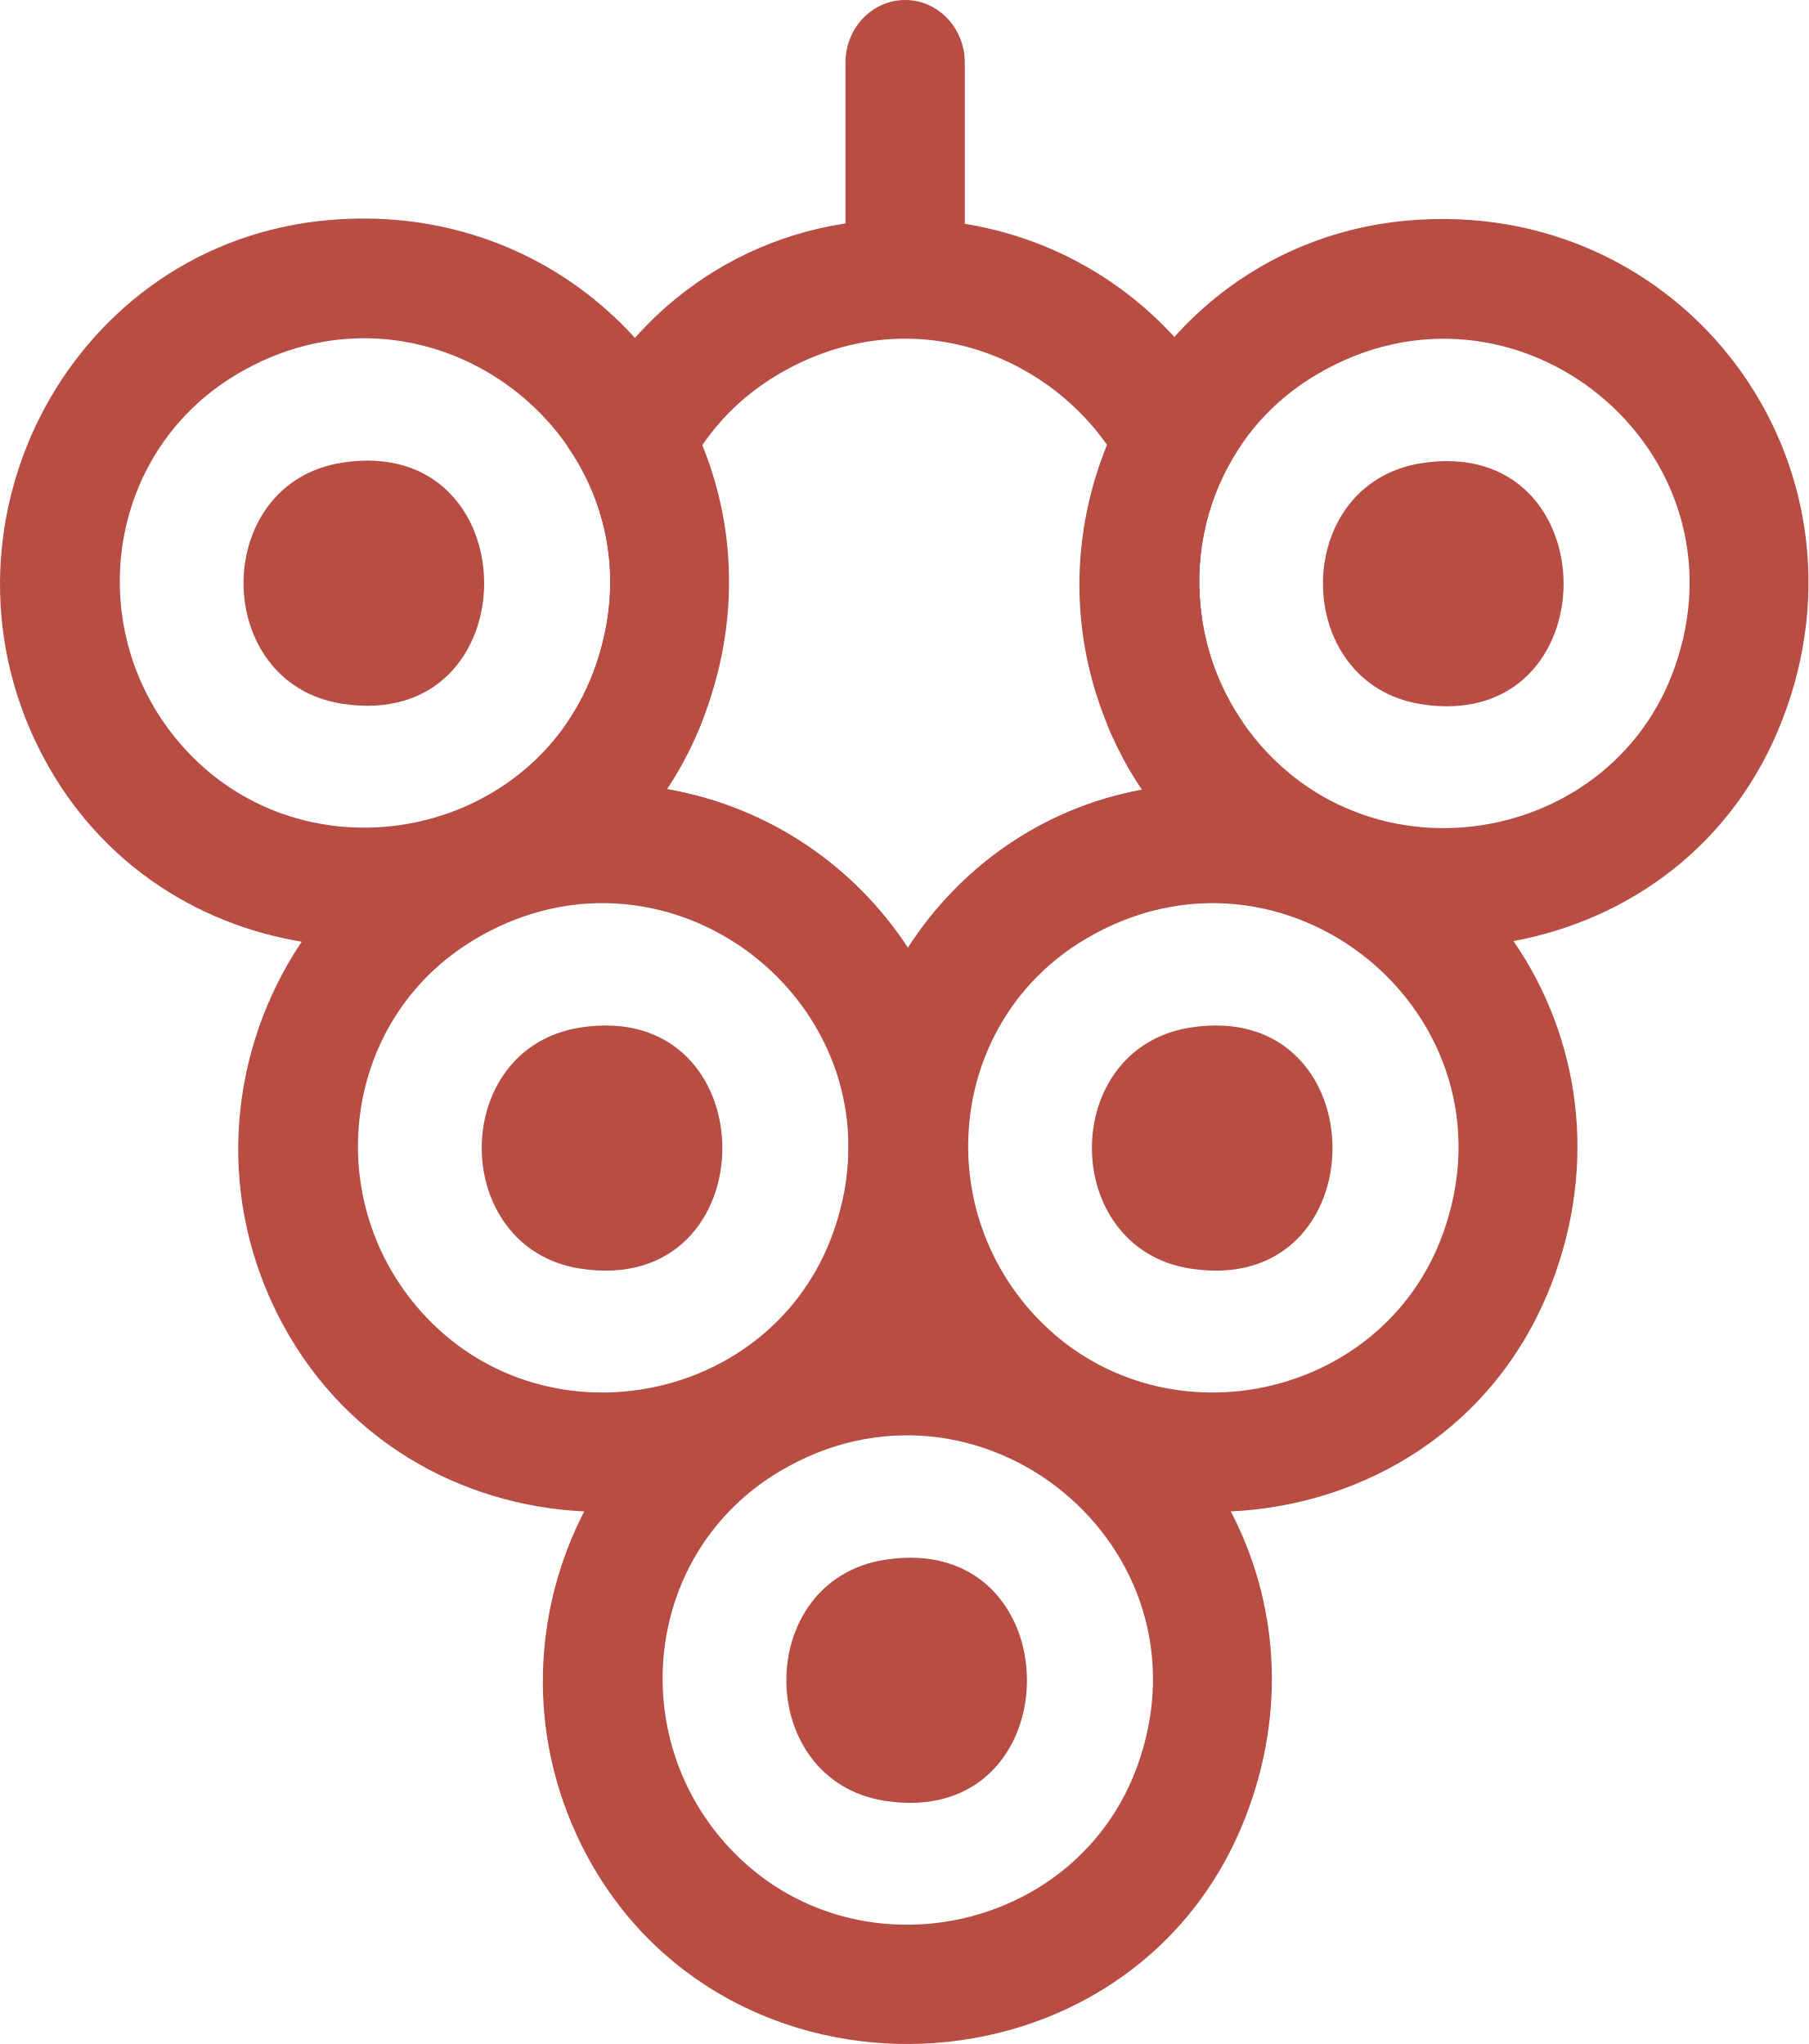
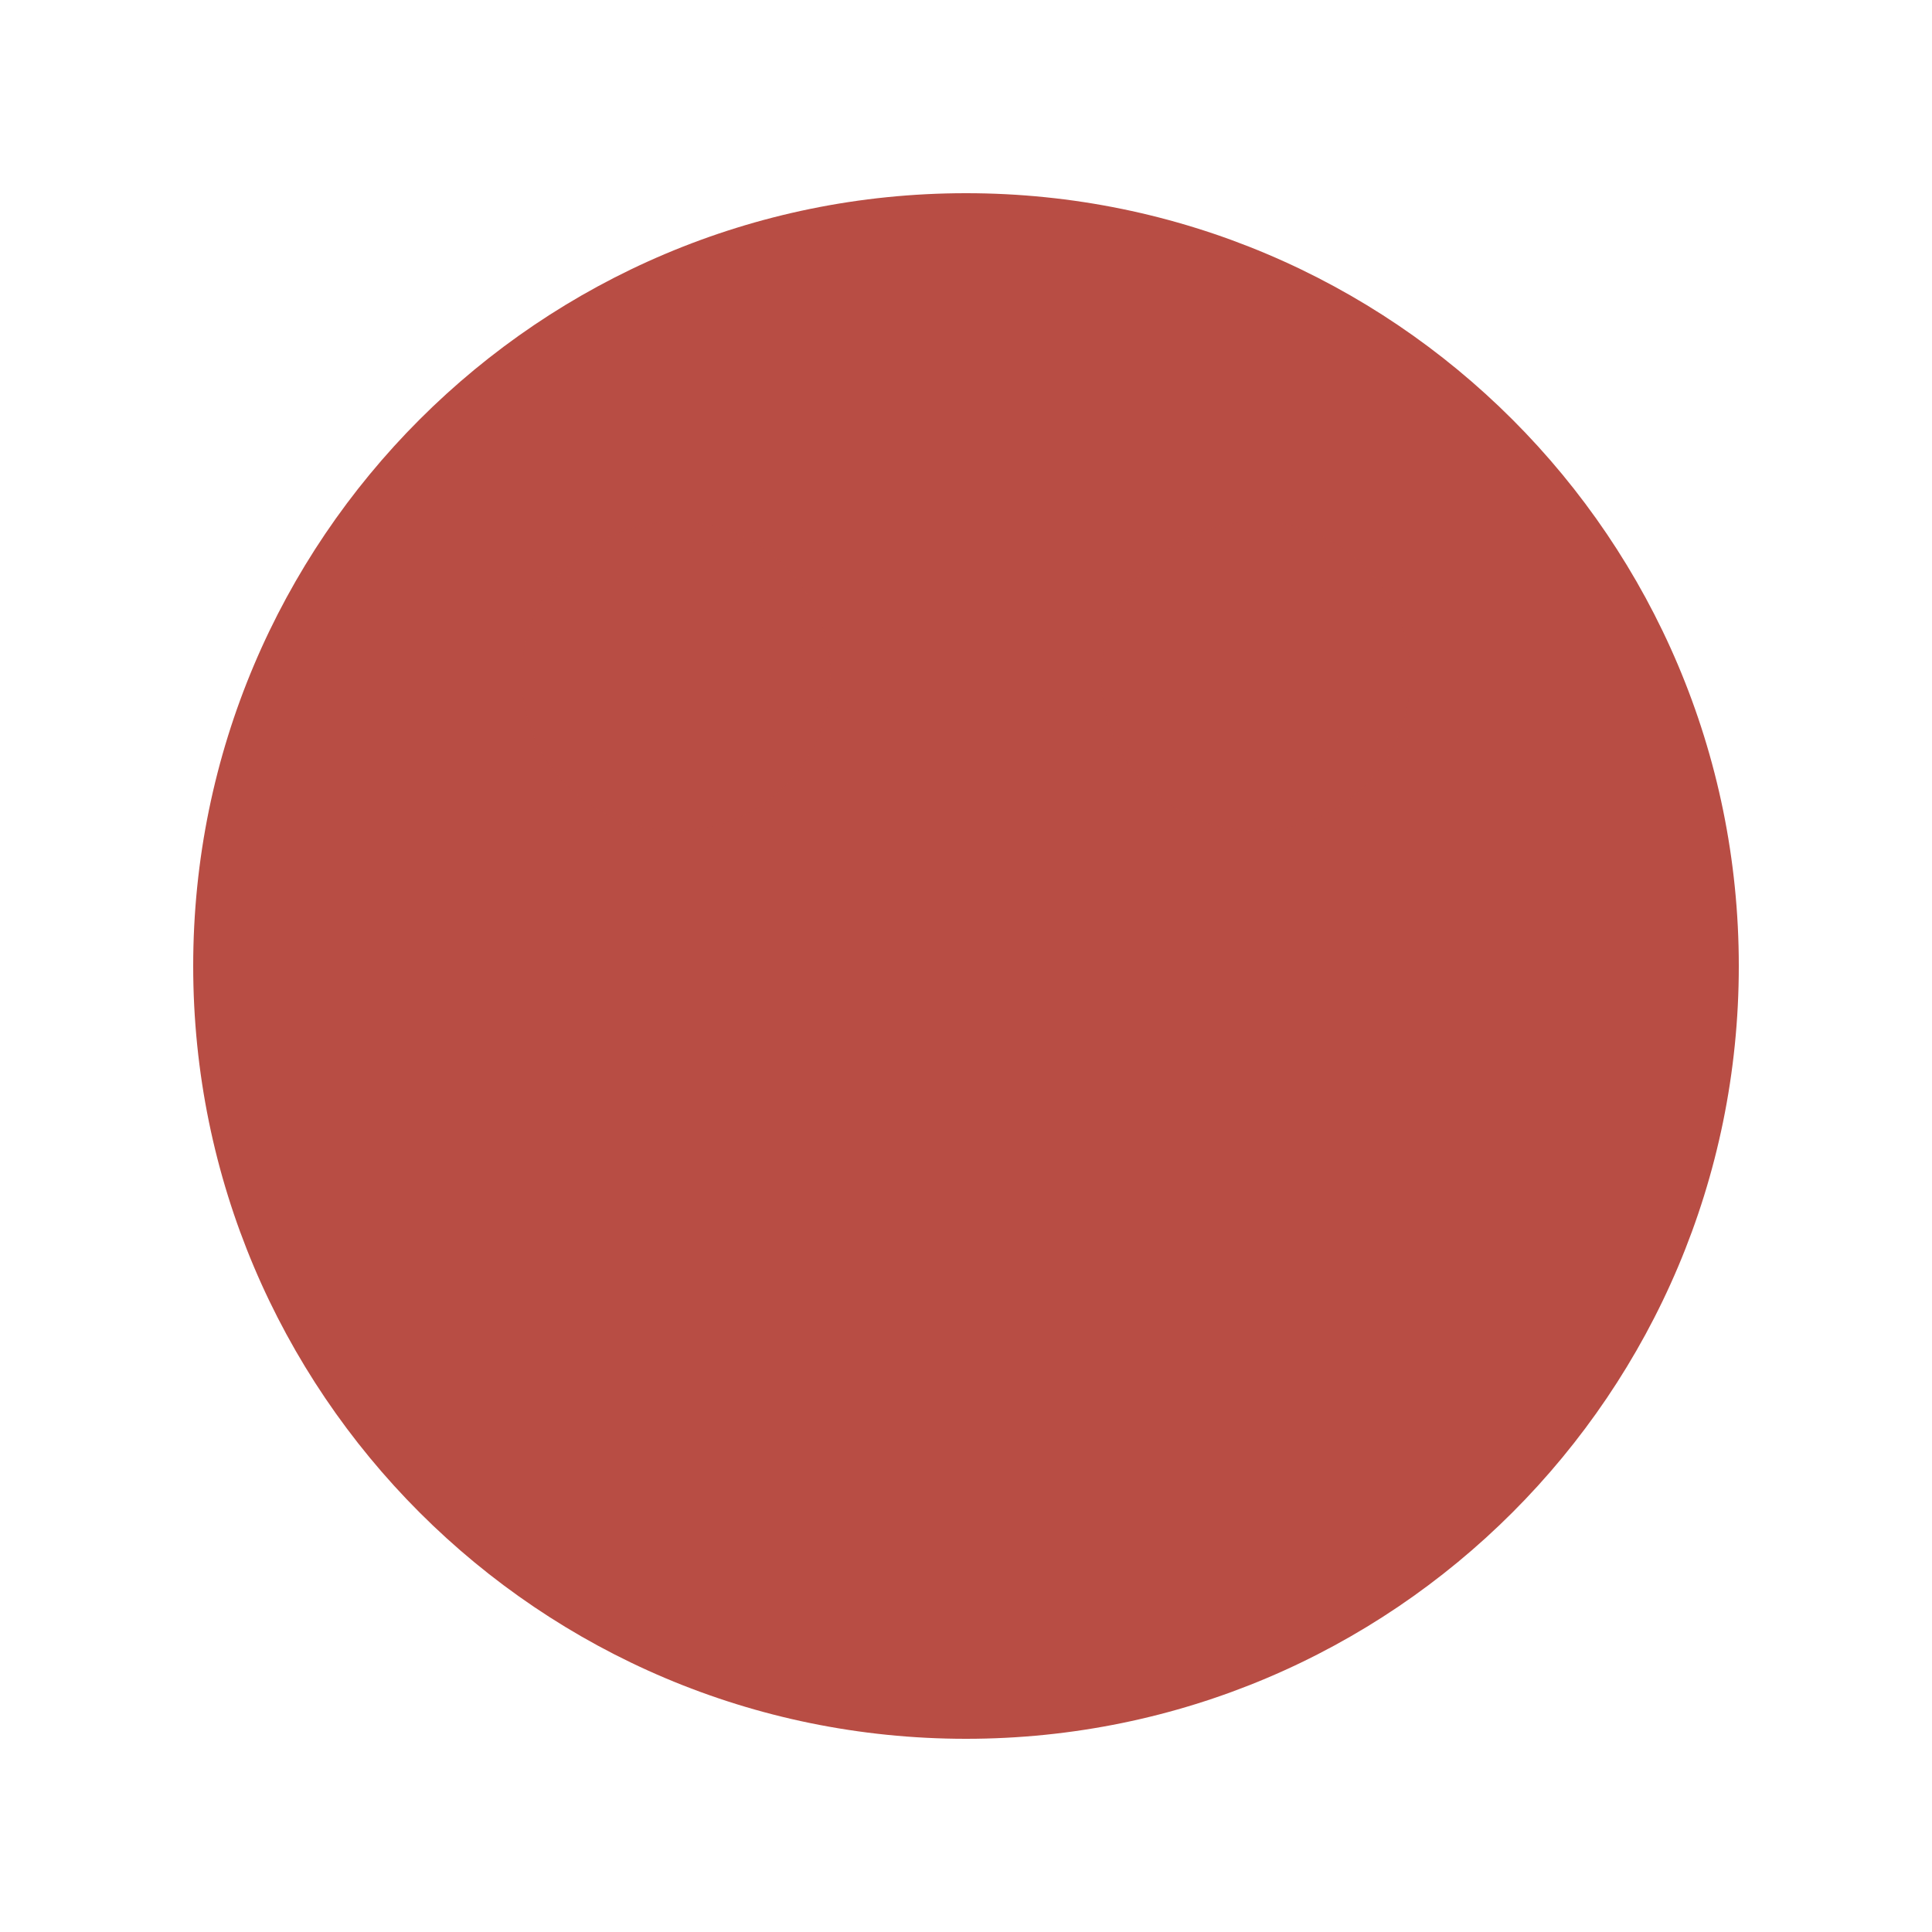
- <svg xmlns="http://www.w3.org/2000/svg" id="Layer_2" data-name="Layer 2" viewBox="0 0 399.81 451.99">
+ <svg xmlns="http://www.w3.org/2000/svg" id="Layer_2" data-name="Layer 2" viewBox="0 0 100 100">
  <defs>
    <style>
      .cls-1 {
        fill: #b84d44;
      }
    </style>
  </defs>
  <g id="Layer_1-2" data-name="Layer 1">
-     <g>
-       <g>
-         <path class="cls-1" d="M156.13,100.68c-.05-.16-.11-.3-.16-.46-.23-.6-.46-1.19-.7-1.78-.38-.93-.78-1.85-1.2-2.76-.99-2.25-2.12-4.45-3.32-6.59-2.92-5.16-6.4-9.98-10.39-14.37-.89-1-1.82-1.97-2.77-2.92-1.96-1.94-4.02-3.79-6.17-5.55-15.5-12.6-36.01-19.62-58.9-17.57C16.27,53.68-16.43,114.75,8.44,165.19c12.27,24.86,34.48,39.1,58.26,43.06,1.87.33,3.75.57,5.63.76,24.83,2.4,50.61-6.18,68.05-25.44,2.54-2.8,4.9-5.82,7.05-9.07.18-.27.36-.53.53-.8,2.86-4.42,5.33-9.24,7.38-14.48.01-.02.01-.03.02-.05.9-2.31,1.69-4.64,2.35-6.95.04-.08.07-.16.08-.23,5.23-17.89,4.18-35.67-1.66-51.31ZM41.58,166.37c-23.68-24.99-19.04-65.75,10.64-83.52,25.98-15.54,54.88-7.06,70.72,12.45.8.99,1.58,2.01,2.31,3.07.09.12.17.25.25.37,7.29,10.56,10.93,23.78,8.8,37.94-.32,2.1-.76,4.22-1.33,6.38-.43,1.6-.93,3.21-1.52,4.82-1.55,4.29-3.57,8.21-5.98,11.76-18.49,27.27-59.77,32.19-83.89,6.73Z" />
-         <path class="cls-1" d="M75.62,102.31c41.86-6.54,41.91,59.83,0,53.31-28.96-4.5-29.12-48.76,0-53.31Z" />
-       </g>
-       <g>
-         <path class="cls-1" d="M311.13,48.77c-17.51,1.57-32.75,8.57-44.67,18.98-2.06,1.81-4.02,3.71-5.88,5.7-.32.35-.65.7-.96,1.06-4.93,5.5-9.08,11.66-12.36,18.25-.91,1.84-1.76,3.7-2.53,5.61-.1.24-.19.49-.29.73h0c-6.56,16.51-7.84,35.23-2.42,53.34.11.42.23.81.36,1.21h.02c.68,2.17,1.46,4.34,2.35,6.49.7,1.73,1.48,3.45,2.32,5.16,1.53,3.12,3.24,6.08,5.09,8.86.1.16.21.31.32.47,2.22,3.33,4.64,6.41,7.26,9.26,18.68,20.48,46.29,28.57,72.1,24.67.92-.14,1.84-.29,2.75-.46,25.39-4.7,48.64-21.1,59.4-48.83,22.16-57.06-21.85-115.91-82.86-110.5ZM370.08,148c-13.44,37.21-62.61,47.25-89.87,18.47-2.04-2.15-3.87-4.42-5.48-6.78-4.35-6.33-7.21-13.31-8.59-20.5h0c-.17-.88-.32-1.75-.44-2.64v-.06c-1.79-12.16.58-24.68,6.9-35.27.55-.97,1.16-1.9,1.79-2.84h0c.07-.12.15-.23.23-.33,4.1-5.9,9.51-11.07,16.22-15.08,44.13-26.44,96.75,16.54,79.24,65.03Z" />
-         <path class="cls-1" d="M314.25,102.42c41.86-6.54,41.91,59.83,0,53.31-28.96-4.5-29.12-48.76,0-53.31Z" />
-       </g>
-       <path class="cls-1" d="M266.14,139.19h0c-.17-.88-.32-1.75-.44-2.64v-.06c-1.79-12.16.58-24.68,6.9-35.27.55-.97,1.16-1.9,1.79-2.84h0c.07-.12.15-.23.23-.33-3.6-8.68-8.69-16.65-15-23.54-11.77-12.88-27.8-22.01-46.33-25.02-6.77-1.09-13.88-1.37-21.24-.72-1.74.15-3.45.36-5.14.63-15.35,2.35-28.79,8.96-39.53,18.35-2.06,1.8-4.02,3.7-5.87,5.7-.39.42-.77.84-1.15,1.27-4.85,5.44-8.93,11.52-12.18,18.04-.97,1.96-1.86,3.95-2.68,5.98,7.29,10.56,10.93,23.78,8.8,37.94-.32,2.1-.76,4.22-1.33,6.38-.43,1.6-.93,3.21-1.52,4.82-1.55,4.29-3.57,8.21-5.98,11.76.76,1.9,1.6,3.78,2.52,5.65,1.36,2.78,2.86,5.42,4.5,7.94.19.31.39.62.6.93,2.23,3.38,4.66,6.52,7.29,9.41,15.78,17.51,38.08,26.07,60.27,25.94-11.75-17.92-30.58-31.05-53.22-35.01.18-.27.36-.53.53-.8,2.86-4.42,5.33-9.24,7.38-14.48-4.18-6.2-6.93-13.02-8.28-20.03v-.02c-.17-.87-.31-1.74-.44-2.63v-.06c-1.79-12.16.59-24.68,6.9-35.27.55-.94,1.13-1.86,1.75-2.77.01-.02.03-.04.04-.06v-.02c4.13-6.03,9.63-11.32,16.45-15.4,27.26-16.33,57.76-6.18,72.97,15.41,9.41,13.35,12.97,31.08,6.28,49.62-1.6,4.44-3.72,8.5-6.26,12.15.7,1.73,1.48,3.45,2.32,5.16,1.53,3.12,3.24,6.08,5.09,8.86.1.16.21.31.32.47-22.35,4.13-40.38,17.34-51.71,34.88,4.01-.03,8.02-.35,11.99-.95,17.65-2.66,34.45-10.93,46.98-24.67,2.97-3.25,5.7-6.8,8.13-10.66,2.65-4.16,4.95-8.67,6.86-13.54-4.35-6.33-7.21-13.31-8.59-20.5Z" />
-       <g>
-         <path class="cls-1" d="M200.71,209.59s-.04-.05-.06-.08c-11.75-17.92-30.58-31.05-53.22-35.01-1.84-.34-3.71-.6-5.61-.8-3.05-.32-6.16-.48-9.33-.47-2.41,0-4.85.13-7.32.35-25.27,2.25-45.8,15.82-58.47,34.67-.17.25-.34.5-.51.76-15.1,23.01-18.63,53.63-5.1,81.09,13.95,28.26,40.73,42.82,68.06,44.12.68.03,1.37.05,2.05.07,26.83.63,53.87-11.47,69.53-35.84.65-1.02,1.28-2.05,1.88-3.11.81-1.39,1.57-2.81,2.31-4.28,1.12-2.24,2.15-4.58,3.09-6.99,10.37-26.69,6.25-53.77-7.3-74.48ZM94.24,291.28c-23.68-24.98-19.06-65.75,10.64-83.51,38.16-22.86,82.68,6.21,82.68,45.84v.53c-.06,6.03-1.16,12.3-3.45,18.66-13.44,37.22-62.61,47.25-89.87,18.48Z" />
-         <path class="cls-1" d="M128.28,227.22c41.86-6.54,41.91,59.83,0,53.31-28.96-4.5-29.12-48.76,0-53.31Z" />
-       </g>
-       <g>
-         <path class="cls-1" d="M334.91,208.56c-.1-.15-.21-.31-.32-.46-14.3-20.83-38.32-34.86-66.72-34.87-2.57,0-5.17.12-7.81.35-1.63.14-3.24.33-4.83.58-.93.14-1.84.29-2.75.47-22.35,4.13-40.38,17.34-51.71,34.88-.03.03-.04.05-.06.08-8.36,12.95-13.06,28.26-13.15,44.02v.53c0,12.01,2.67,24.28,8.44,35.96.15.31.3.61.46.91.74,1.47,1.53,2.91,2.35,4.3.62,1.08,1.25,2.12,1.92,3.14,15.83,24.42,42.34,36.25,68.64,35.85.91-.01,1.82-.04,2.73-.08,29.63-1.39,58.45-18.31,70.82-50.15,10.52-27.13,6.11-54.68-8.01-75.51ZM319,272.8c-13.44,37.22-62.6,47.25-89.86,18.48-23.68-24.98-19.06-65.75,10.63-83.51,44.13-26.42,96.73,16.54,79.23,65.03Z" />
-         <path class="cls-1" d="M263.17,227.22c41.86-6.54,41.91,59.83,0,53.31-28.96-4.5-29.12-48.76,0-53.31Z" />
-       </g>
-       <g>
-         <path class="cls-1" d="M272.1,334.22c-.75-1.46-1.56-2.89-2.4-4.29-13.15-21.92-36.58-37.35-64.78-38.87-.66-.04-1.32-.07-1.98-.09-1.25-.05-2.52-.06-3.8-.03-.89,0-1.78.03-2.68.07-1.31.05-2.63.14-3.95.26-27.02,2.41-48.6,17.75-60.98,38.64-.84,1.41-1.63,2.85-2.38,4.31-11.28,21.9-12.81,49-.71,73.56,30.41,61.66,122.06,58.05,146.92-6.01,9.24-23.81,6.97-47.92-3.26-67.55ZM251.45,390.48c-13.44,37.23-62.6,47.25-89.86,18.49-23.68-24.99-19.06-65.74,10.63-83.52,44.13-26.42,96.73,16.54,79.23,65.03Z" />
-         <path class="cls-1" d="M195.62,344.91c41.86-6.54,41.91,59.83,0,53.31-28.96-4.5-29.12-48.76,0-53.31Z" />
-       </g>
-       <path class="cls-1" d="M200.1,74.8c-7.28,0-13.19-6.2-13.19-13.85V13.85c0-7.65,5.9-13.85,13.19-13.85s13.19,6.2,13.19,13.85v47.09c0,7.65-5.9,13.85-13.19,13.85Z" />
-     </g>
+     <circle class="cls-1" cx="50" cy="50" r="40" />
+     <circle class="cls-1" cx="35" cy="35" r="8" opacity="0.8" />
+     <circle class="cls-1" cx="65" cy="35" r="8" opacity="0.8" />
+     <rect class="cls-1" x="47" y="20" width="6" height="20" rx="3" />
  </g>
</svg>
